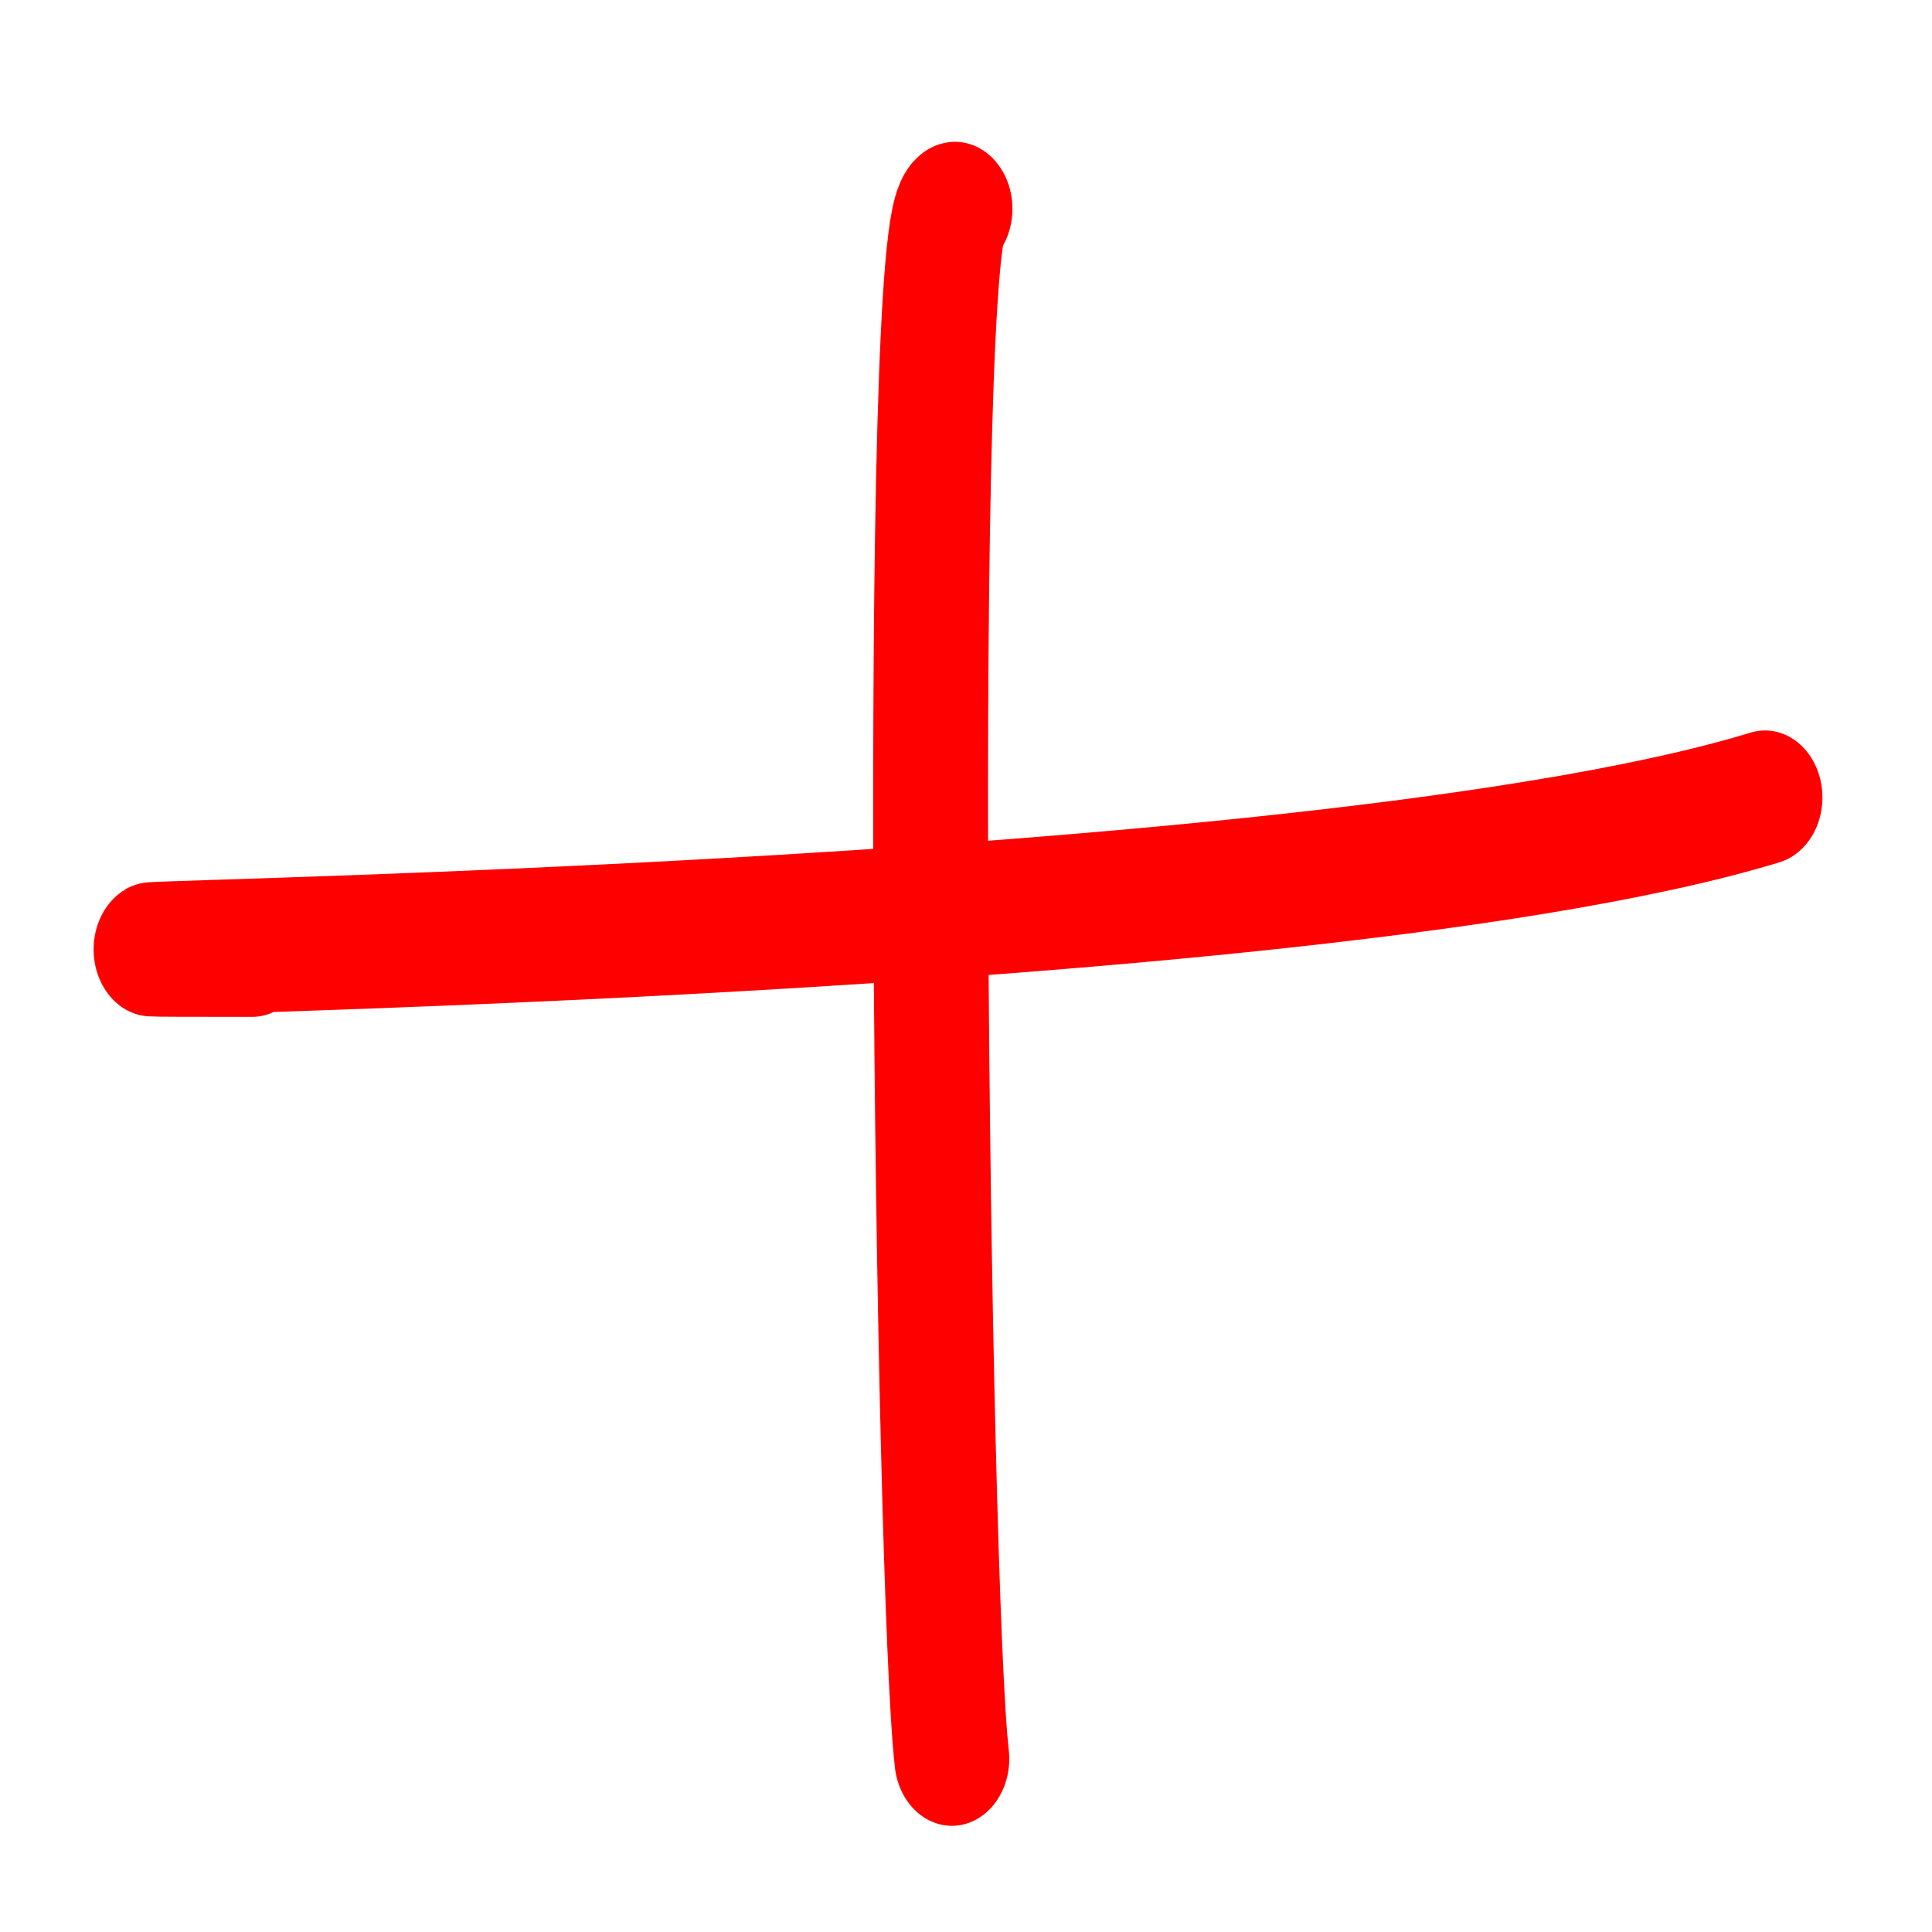
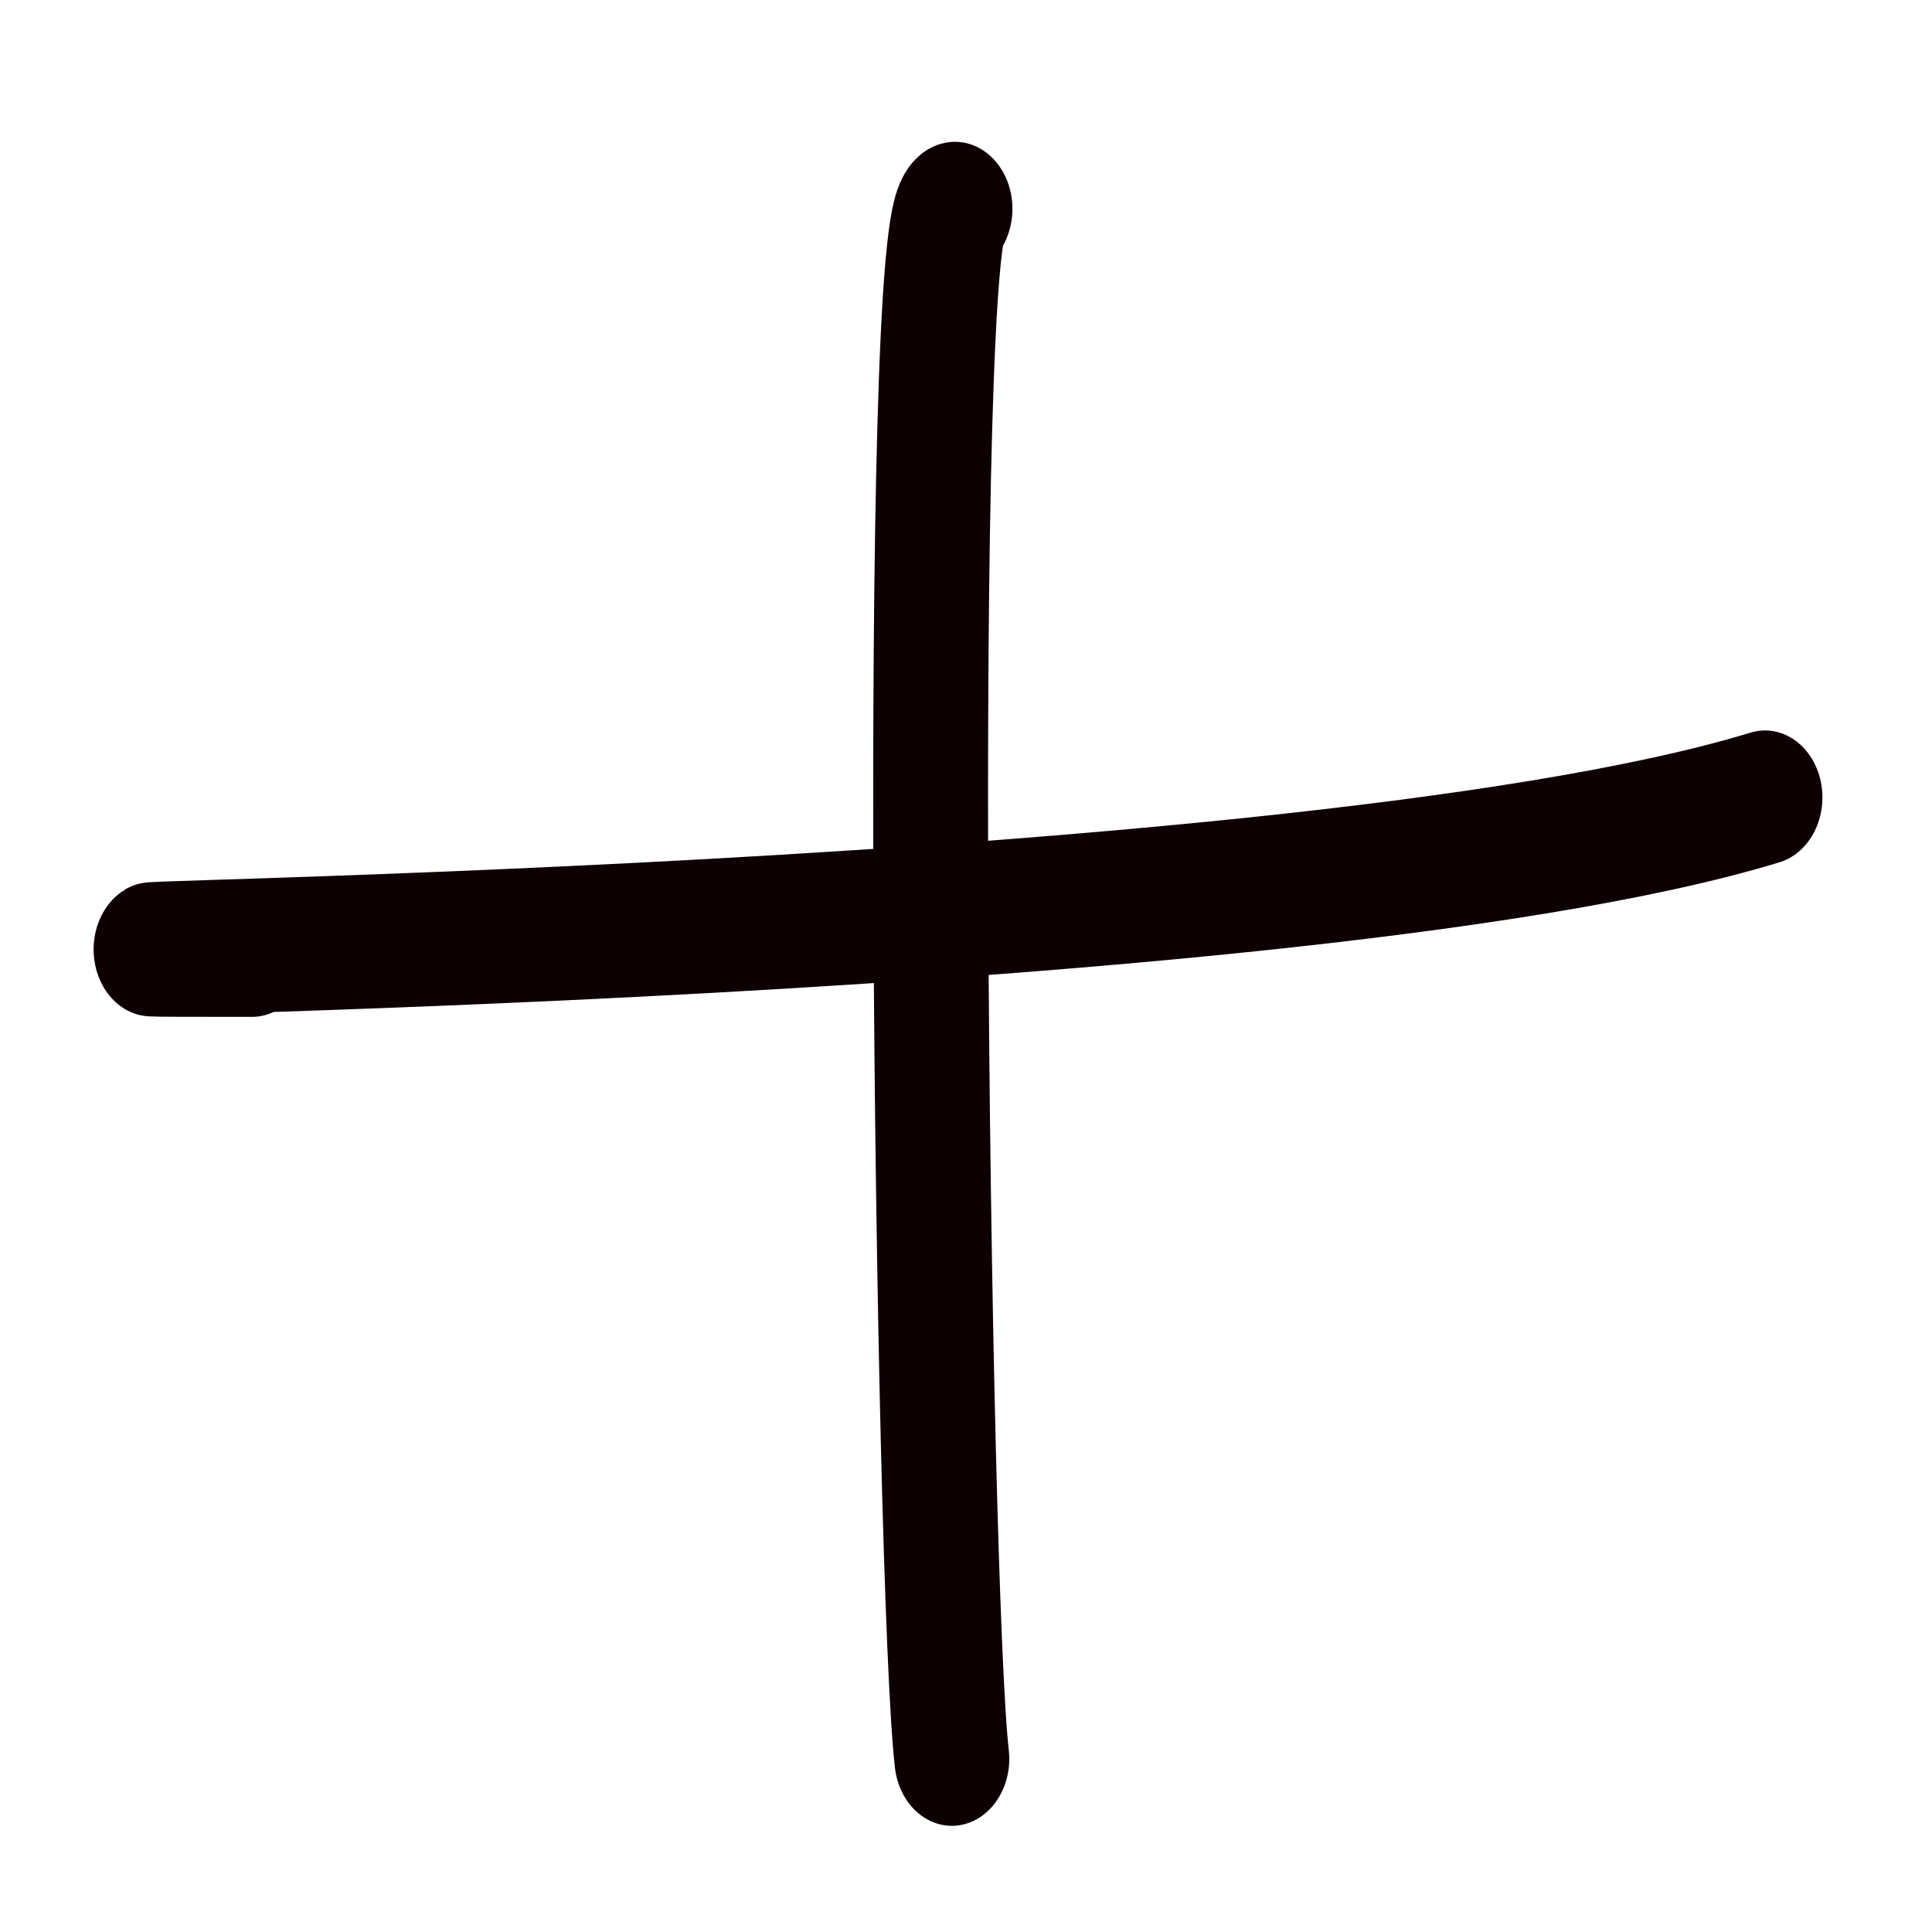
<svg xmlns="http://www.w3.org/2000/svg" width="10.24" height="10.24" viewBox="0 0 7.68 7.68">
-   <g stroke="red">
+   <g stroke="#0d0002">
    <path transform="matrix(.41881 0 0 .48863 3.7 .83)" fill="none" stroke-width="1.09" stroke-linecap="round" stroke-miterlimit="1.92" d="M.23 0C-.15 0 .01 11.19.2 12.61" />
    <path transform="matrix(.41881 0 0 .48863 .6 3.17)" fill="none" stroke-width="1.09" stroke-linecap="round" stroke-miterlimit="1.92" d="M.96 1.24c-4.8 0 9.71-.02 14.36-1.24" />
    <path transform="matrix(.39204 .02614 -.02744 .36013 9.7 .48)" fill="none" stroke-width="1.09" stroke-linecap="round" stroke-miterlimit="1.92" d="M9.6 0C5.7 4.73 3.82 8.26 0 12.37" />
    <path transform="matrix(.43215 .02881 -.03023 .39669 10.93 1.46)" fill="none" stroke-width="1.09" stroke-linecap="round" stroke-miterlimit="1.92" d="M8.59 0C5.3 4.35 3.49 6.7 0 10.9" />
    <path transform="matrix(.4529 .0302 -.02946 .3866 8.47 5.16)" fill="none" stroke-width="1.09" stroke-linecap="round" stroke-miterlimit="1.92" d="M1.54 0C1.54-.2.25 4.2 0 5.19" />
    <path transform="matrix(.43215 .02881 -.03023 .39669 8.58 5.85)" fill="none" stroke-width="1.09" stroke-linecap="round" stroke-miterlimit="1.92" d="M4.28 0C3.53 1.61 1.18 2.33 0 3.5" />
    <path transform="matrix(.39204 .02614 -.02744 .36013 9.23 5.4)" fill="none" stroke-width="1.09" stroke-linecap="round" stroke-miterlimit="1.92" d="M0 0c.12.06 4.14 3.27 2.36 2.04" />
    <path transform="matrix(.4529 .0302 -.02946 .3866 8.7 6.22)" fill="none" stroke-width="1.09" stroke-linecap="round" stroke-miterlimit="1.92" d="M1.33 1.16C-.68-.8 2.28 2.35 0 0" />
    <path transform="matrix(.39204 .02614 -.02744 .36013 13.66 .63)" fill="none" stroke-width="1.09" stroke-linecap="round" stroke-miterlimit="1.92" d="M0 0c1.47 1.07 1.82 1.1 3.04 2.05" />
    <path transform="matrix(.39204 .02614 -.02744 .36013 13.13 1.23)" fill="none" stroke-width="1.09" stroke-linecap="round" stroke-miterlimit="1.92" d="M.15.04c-.77-.38 1.68 1.81 2.52 1.98" />
    <path transform="matrix(.63904 0 0 .64703 17.02 .73)" fill="none" stroke-width=".96" stroke-linecap="round" stroke-miterlimit="1.92" d="M0 8.31c.35 1.23 5.16 2.18 7.03-.86C11.17.45.32-3.04.32 3.38" />
    <path transform="matrix(.63904 0 0 .64703 16.24 1.44)" fill="none" stroke-width=".96" stroke-linecap="round" stroke-miterlimit="1.92" d="M0 0c.3 1.6.86 4.37 1.5 3.3" />
    <path transform="matrix(.63904 0 0 .64703 17.3 2.5)" fill="none" stroke-width=".96" stroke-linecap="round" stroke-miterlimit="1.92" d="M2.49 0C1.64.57.6 1.42 0 1.97" />
    <path transform="matrix(.8135 0 0 .98956 24.06 3.78)" fill="none" stroke-width=".72" stroke-linecap="round" stroke-miterlimit="1.92" d="M0 .35C3.06.24 2.84.3 7.07 0" />
    <path transform="matrix(.8135 0 0 .98956 23.83 .77)" fill="none" stroke-width=".72" stroke-linecap="round" stroke-miterlimit="1.92" d="M0 3.46C1.58 1.45 2.26 1.04 3.73 0" />
    <path transform="matrix(.8135 0 0 .98956 23.97 4.23)" fill="none" stroke-width=".72" stroke-linecap="round" stroke-miterlimit="1.92" d="M0 0c1.26 1 1.63 1.56 3.74 2.73" />
    <path transform="matrix(1.14404 0 0 1.10776 34.27 .83)" fill="none" stroke-width=".61" stroke-linecap="round" stroke-miterlimit="1.92" d="M0 0c.77.85 1.82 1.74 2.74 2.7" />
    <path transform="matrix(1.14404 0 0 1.10776 34 3.75)" fill="none" stroke-width=".61" stroke-linecap="round" stroke-miterlimit="1.92" d="M2.94 0C1.75 1.13 1.1 2.17 0 2.9" />
    <path transform="matrix(1.14404 0 0 1.10776 31.6 3.73)" fill="none" stroke-width=".61" stroke-linecap="round" stroke-miterlimit="1.92" d="M4.8.02C2.44-.08 2.08.23 0 .13" />
    <path transform="matrix(1.23252 0 0 1.29257 39.87 .67)" fill="none" stroke-width=".61" stroke-linecap="round" stroke-miterlimit="1.92" d="M0 4.82A97.52 97.52 0 0 1 4.32 0" />
    <path transform="matrix(1.23252 0 0 1.29257 39.21 .85)" fill="none" stroke-width=".61" stroke-linecap="round" stroke-miterlimit="1.92" d="M4.86 4.42C3.87 3.17 1.94.9 0 0" />
    <path transform="matrix(1.29034 0 0 1.17225 47.16 2.53)" fill="none" stroke-width=".61" stroke-linecap="round" stroke-miterlimit="1.92" d="M0 0c2.82.45 3.8 1.2 4.42 3.7" />
    <path transform="matrix(1.37231 .26956 -.29057 1.22089 47.5 .24)" fill="none" stroke-width=".61" stroke-linecap="round" stroke-miterlimit="1.92" d="M0 1.58C1.24.63.6.75 2.31 0" />
    <path transform="matrix(1.37231 .26956 -.29057 1.22089 46.93 2.7)" fill="none" stroke-width=".61" stroke-linecap="round" stroke-miterlimit="1.92" d="M0 0c.68 1.02.86.7 1.96 1.74" />
    <path transform="matrix(.75478 0 0 .8936 55.65 3.46)" fill="none" stroke-width=".61" stroke-linecap="round" stroke-miterlimit="1.92" d="M0 2.26c3.23-.1 9.54.57 6.29-2.26" />
    <path transform="matrix(.75478 0 0 .8936 55.6 1.02)" fill="none" stroke-width=".61" stroke-linecap="round" stroke-miterlimit="1.92" d="M.06 2.14c-.48-1.03 1.96-3.55 3.67-1.1" />
    <path transform="matrix(.75478 0 0 .8936 58.64 1.82)" fill="none" stroke-width=".61" stroke-linecap="round" stroke-miterlimit="1.92" d="M0 .22C1.37-.54 2.43.9 2.2 1.59" />
    <path transform="matrix(.75478 0 0 .8936 54.24 2.95)" fill="none" stroke-width=".61" stroke-linecap="round" stroke-miterlimit="1.92" d="M1.56.01c-1.9-.22-2.33 3.09.21 2.82" />
    <path transform="matrix(.75478 0 0 .8936 55.39 1.11)" fill="none" stroke-width=".61" stroke-linecap="round" stroke-miterlimit="1.92" d="M7.37 0C5.38 1.53 1.63 4.56 0 6.51" />
  </g>
</svg>
